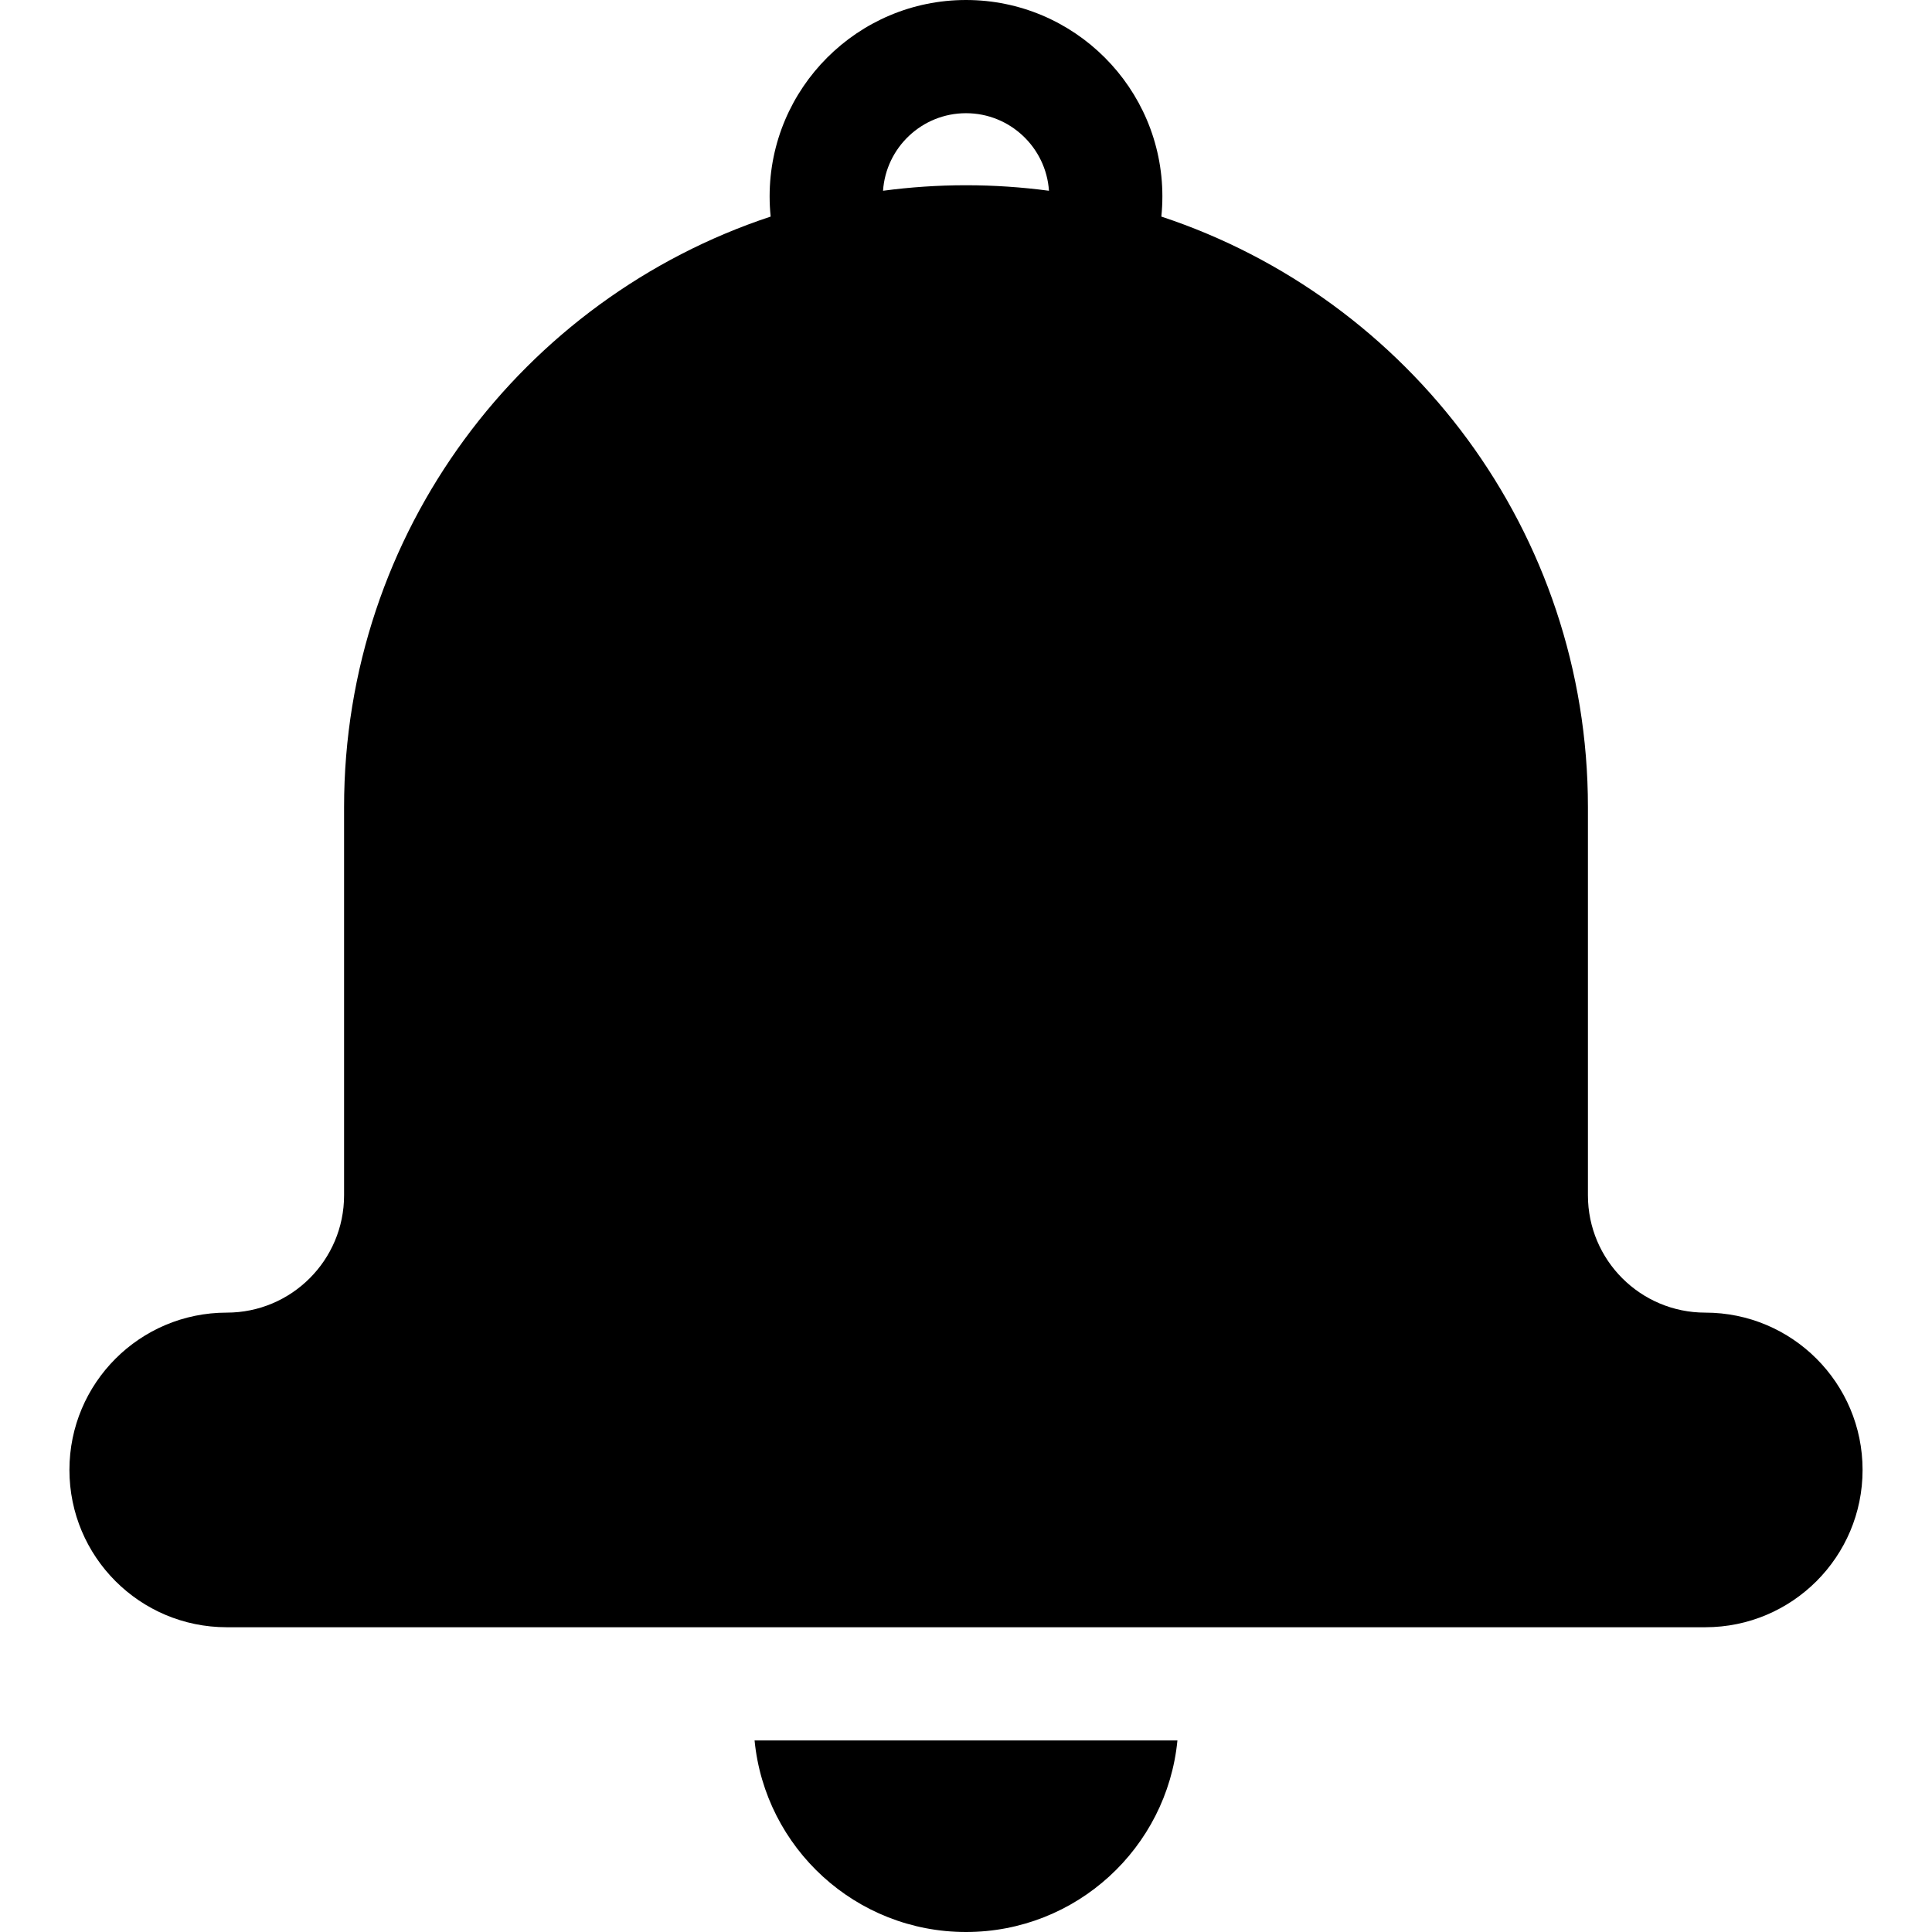
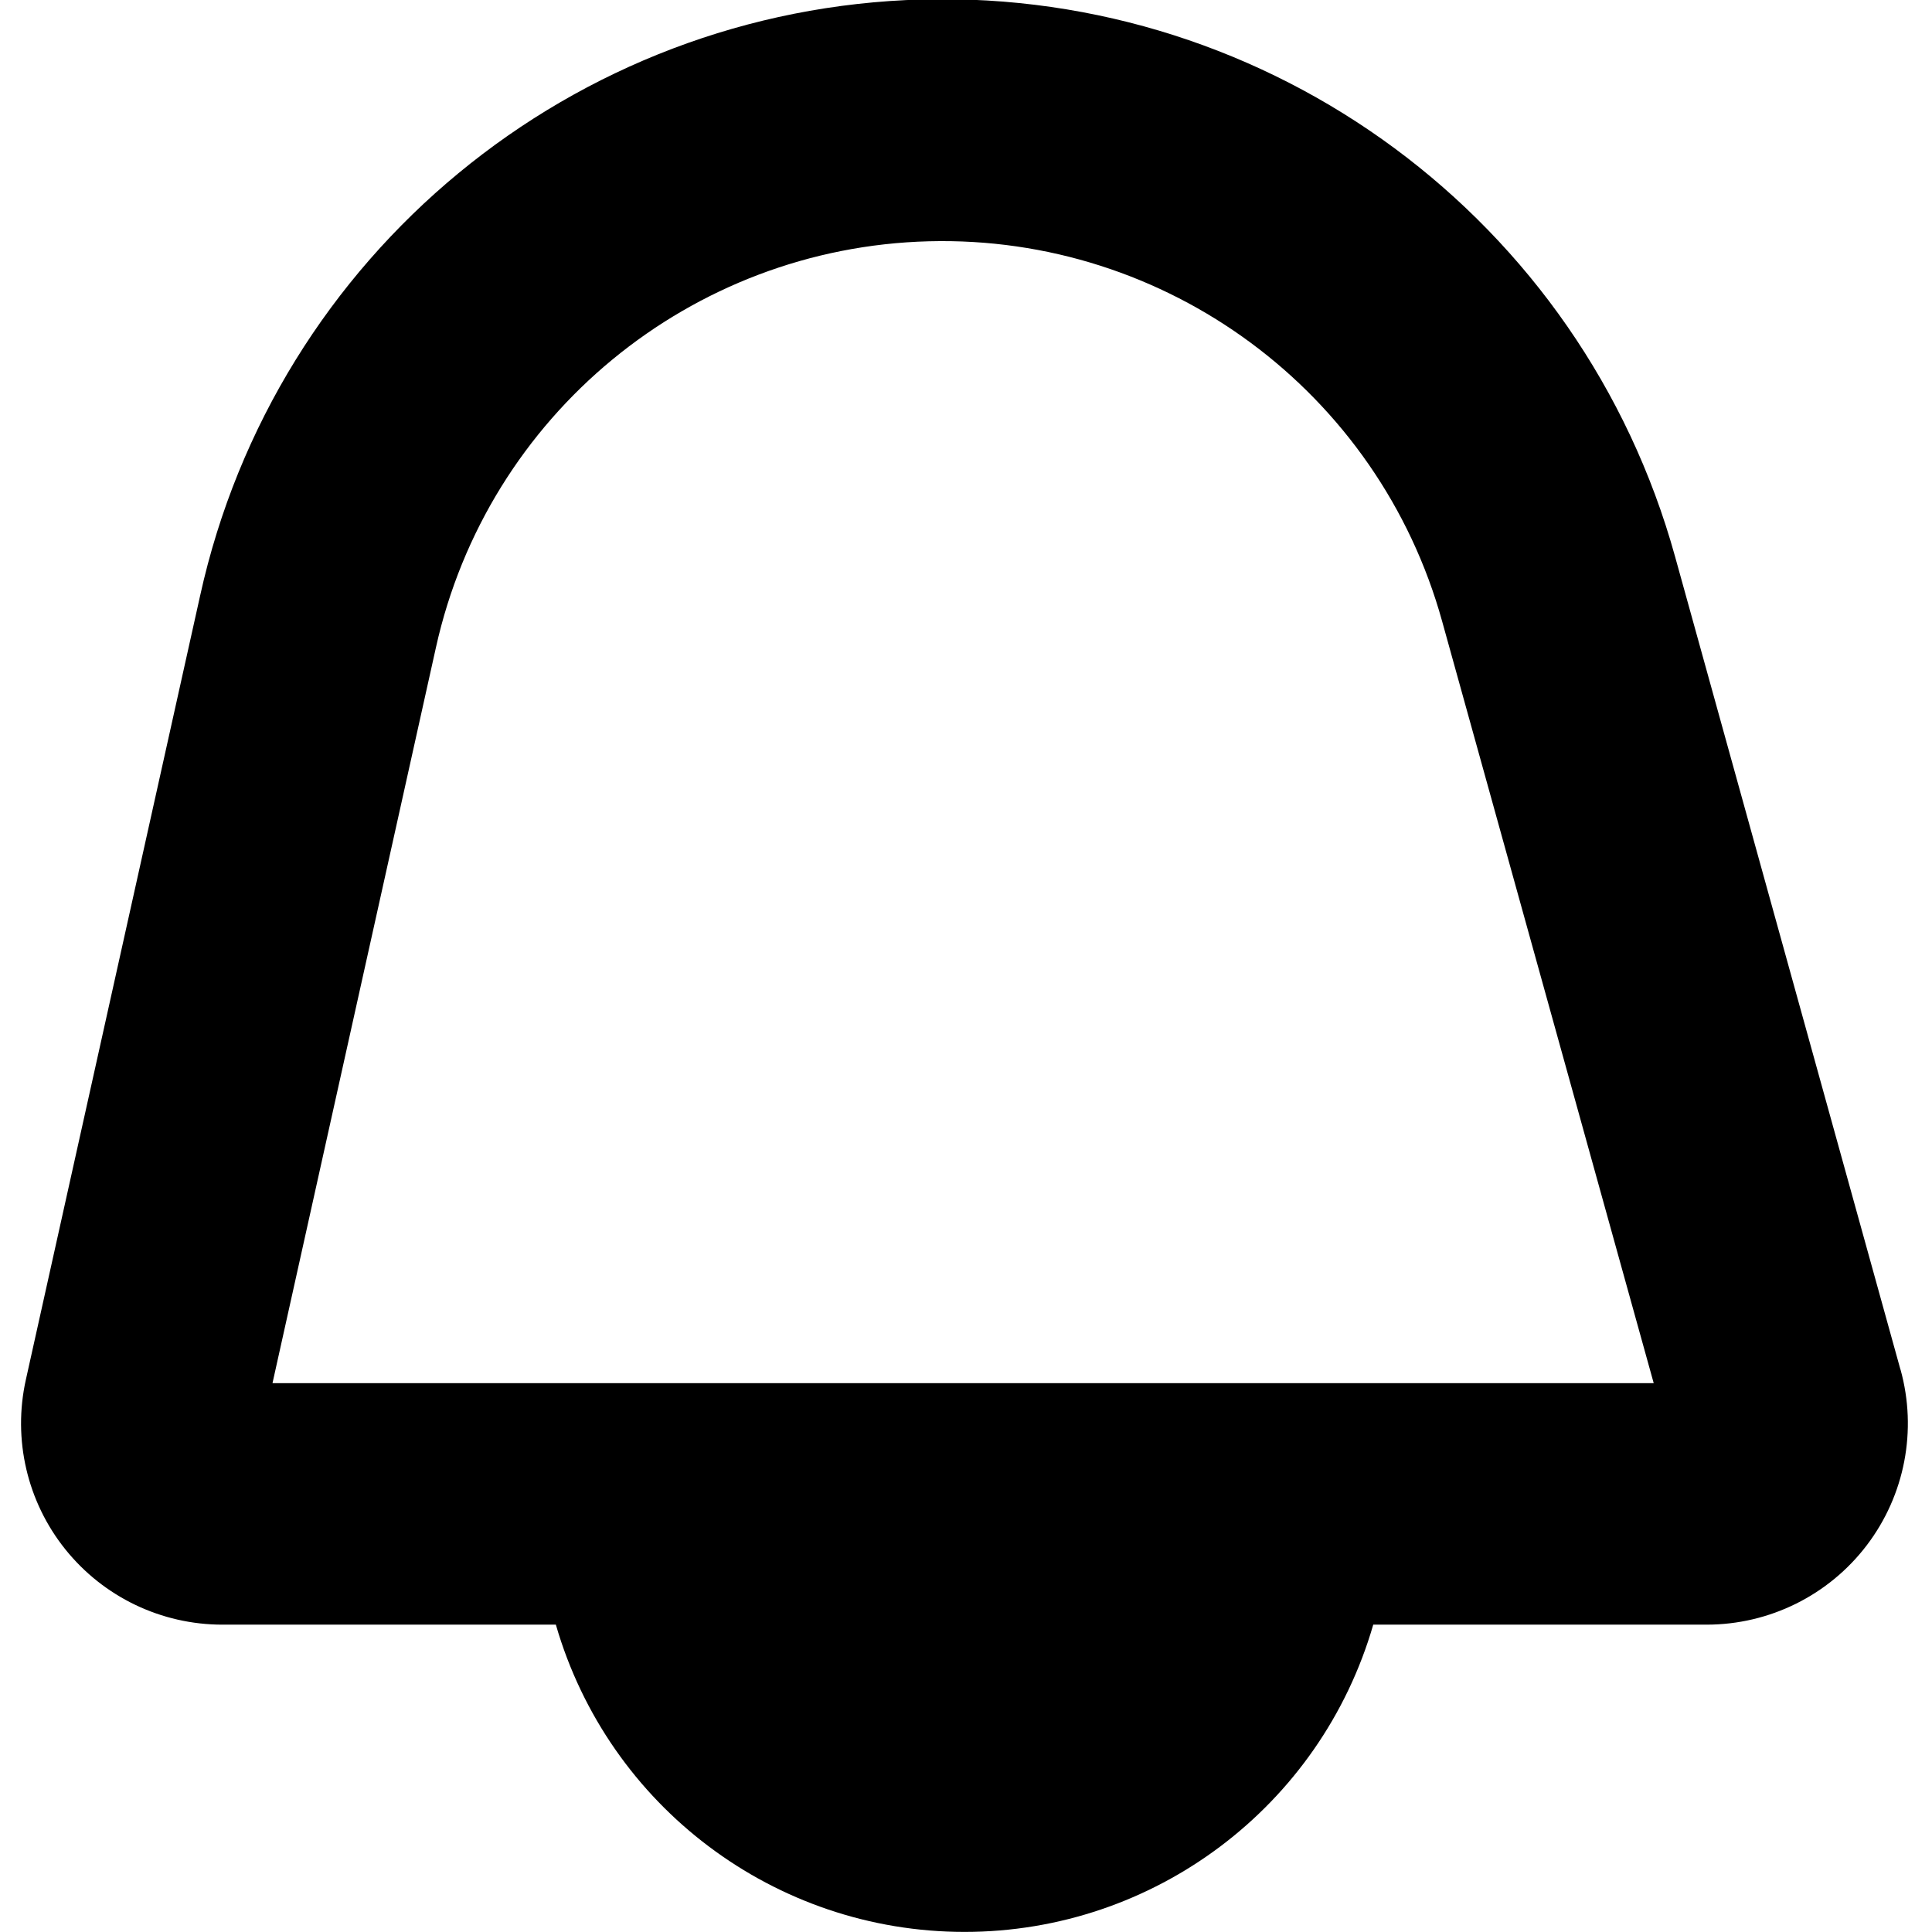
- <svg xmlns="http://www.w3.org/2000/svg" id="Capa_1" enable-background="new 0 0 512 512" height="512" viewBox="0 0 512 512" width="512">
-   <g>
-     <path d="m256 512c29.226 0 53.247-22.269 56.031-50.764h-112.062c2.784 28.495 26.805 50.764 56.031 50.764z" />
-     <path d="m451.914 347.859c-17.175 0-31.097-13.923-31.097-31.097v-102.855c0-72.94-47.385-134.804-113.049-156.511.181-1.761.274-3.546.274-5.354 0-28.696-23.346-52.042-52.042-52.042s-52.042 23.346-52.042 52.042c0 1.808.094 3.593.274 5.354-65.663 21.707-113.048 83.571-113.048 156.511v102.855c0 17.174-13.923 31.097-31.097 31.097-23.024 0-41.688 18.664-41.688 41.688s18.665 41.689 41.688 41.689h391.827c23.024 0 41.688-18.665 41.688-41.689s-18.665-41.688-41.688-41.688zm-195.914-317.859c11.654 0 21.218 9.092 21.986 20.554-7.193-.959-14.53-1.463-21.986-1.463-7.456 0-14.793.504-21.986 1.463.768-11.462 10.332-20.554 21.986-20.554z" />
-   </g>
+ <svg xmlns="http://www.w3.org/2000/svg" id="Isolation_Mode" data-name="Isolation Mode" viewBox="0 0 24 24" width="512" height="512">
+   <path d="M23.608,17.013l-2.8-10.1A9.443,9.443,0,0,0,2.486,7.4L.321,17.14a2.5,2.5,0,0,0,2.441,3.042H6.905a5.285,5.285,0,0,0,10.154,0H21.2a2.5,2.5,0,0,0,2.409-3.169Zm-20.223.169,2.03-9.137a6.443,6.443,0,0,1,12.5-.326l2.628,9.463Z" />
</svg>
